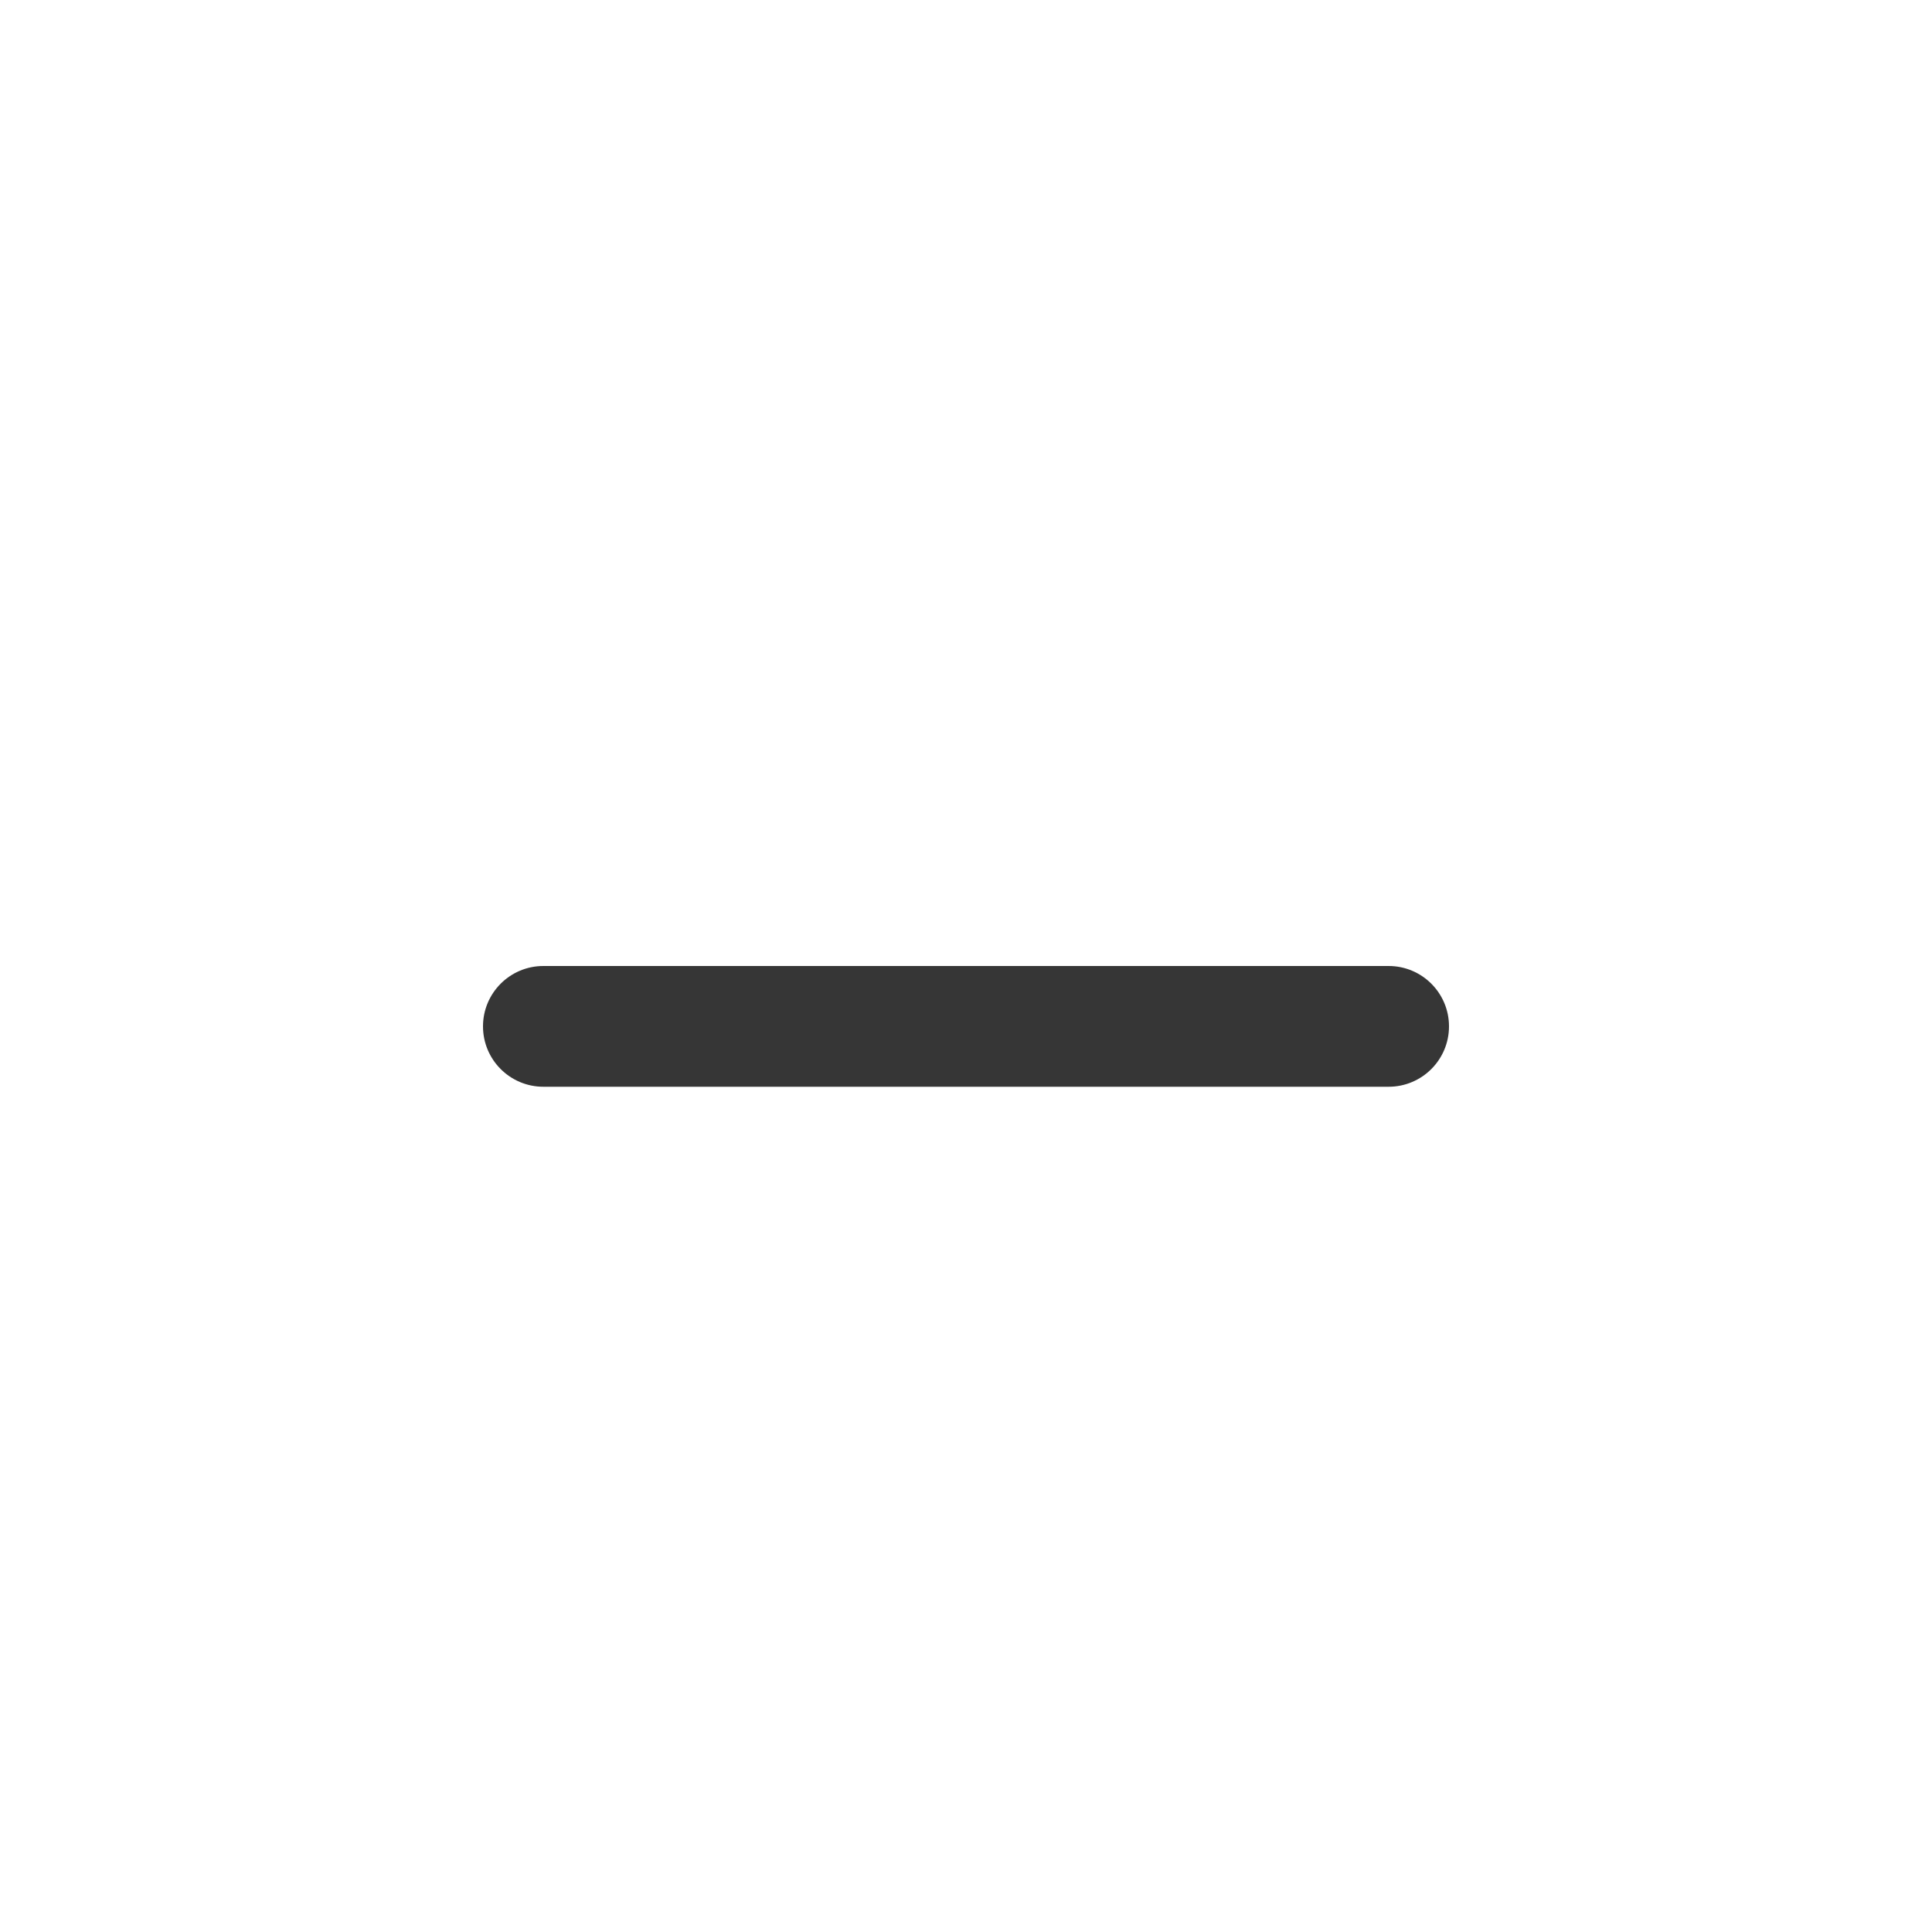
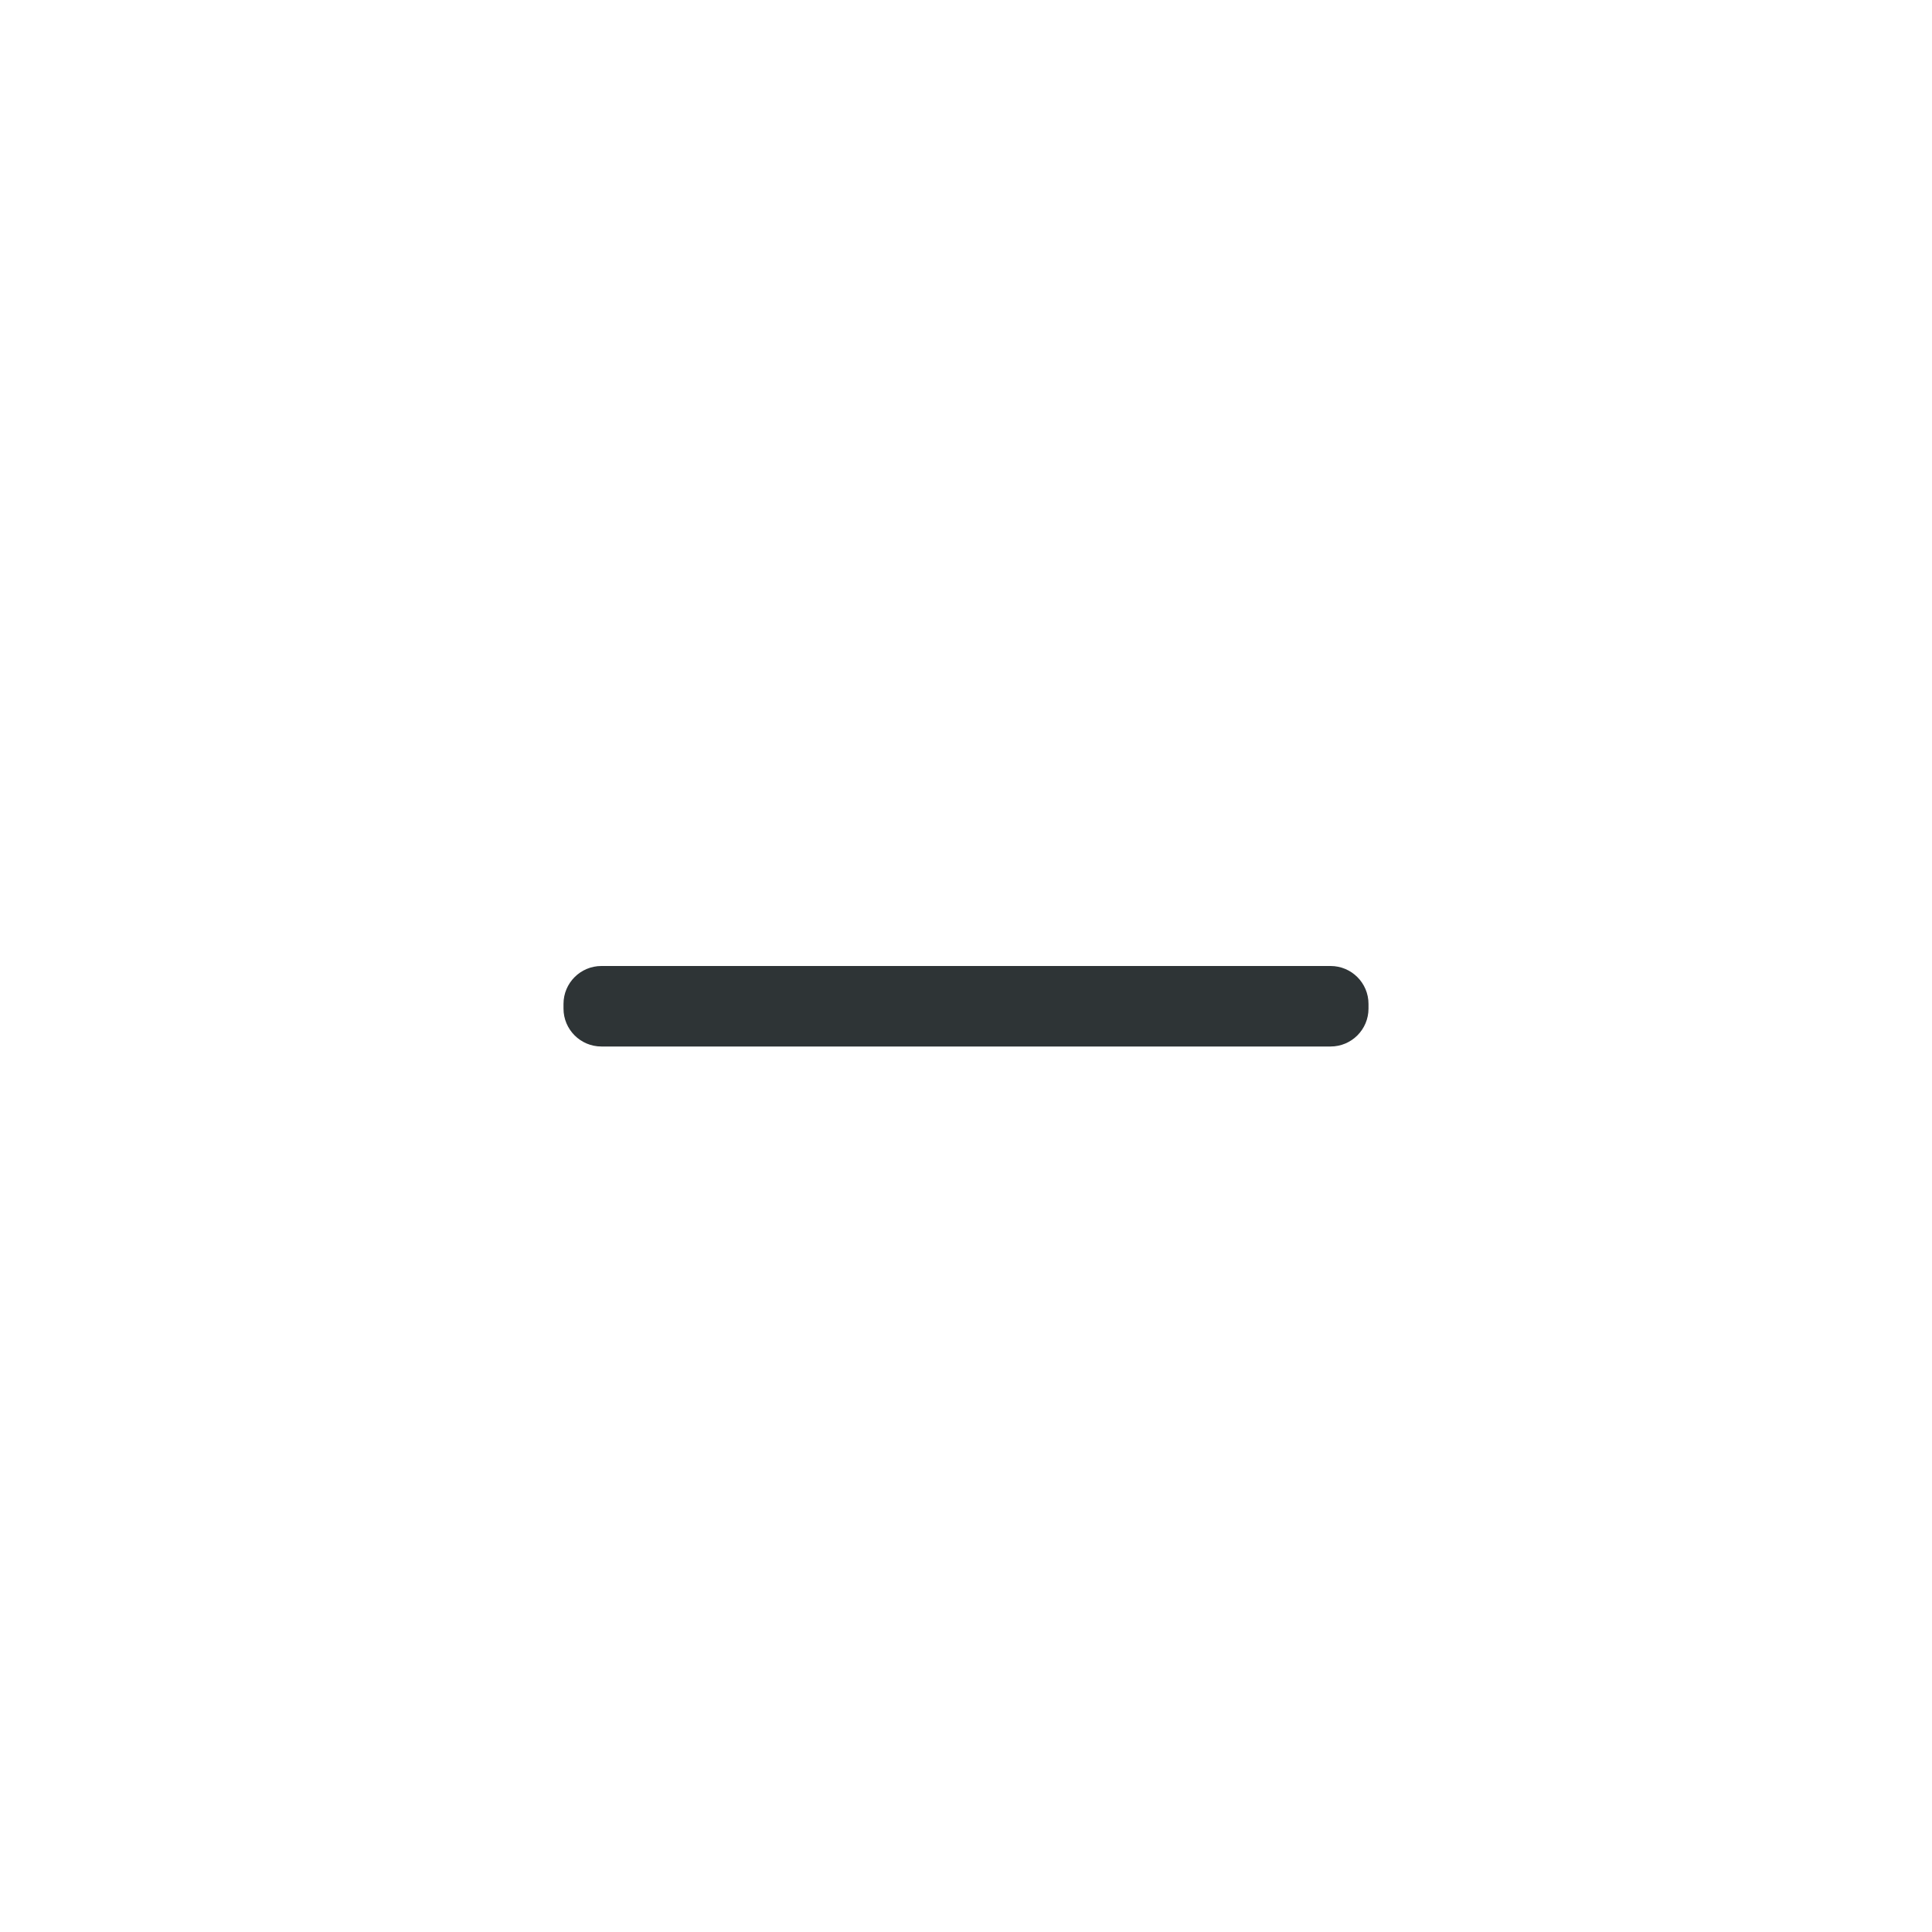
- <svg xmlns="http://www.w3.org/2000/svg" width="16" height="16" version="1.1">
-   <rect x="4" y="8" width="8" height="1" rx=".5" ry=".5" fill="#363636" stroke-linecap="round" stroke-linejoin="round" stroke-width=".428" style="paint-order:stroke fill markers" />
+ <svg xmlns="http://www.w3.org/2000/svg" width="24" height="24" viewBox="0 0 24 24" fill="none">
+   <path d="M16.529 13C16.789 13 17 12.789 17 12.529V12.471C17 12.211 16.789 12 16.529 12H7.471C7.211 12 7 12.211 7 12.471V12.529C7 12.789 7.211 13 7.471 13H16.529Z" fill="#2e3436" />
</svg>
